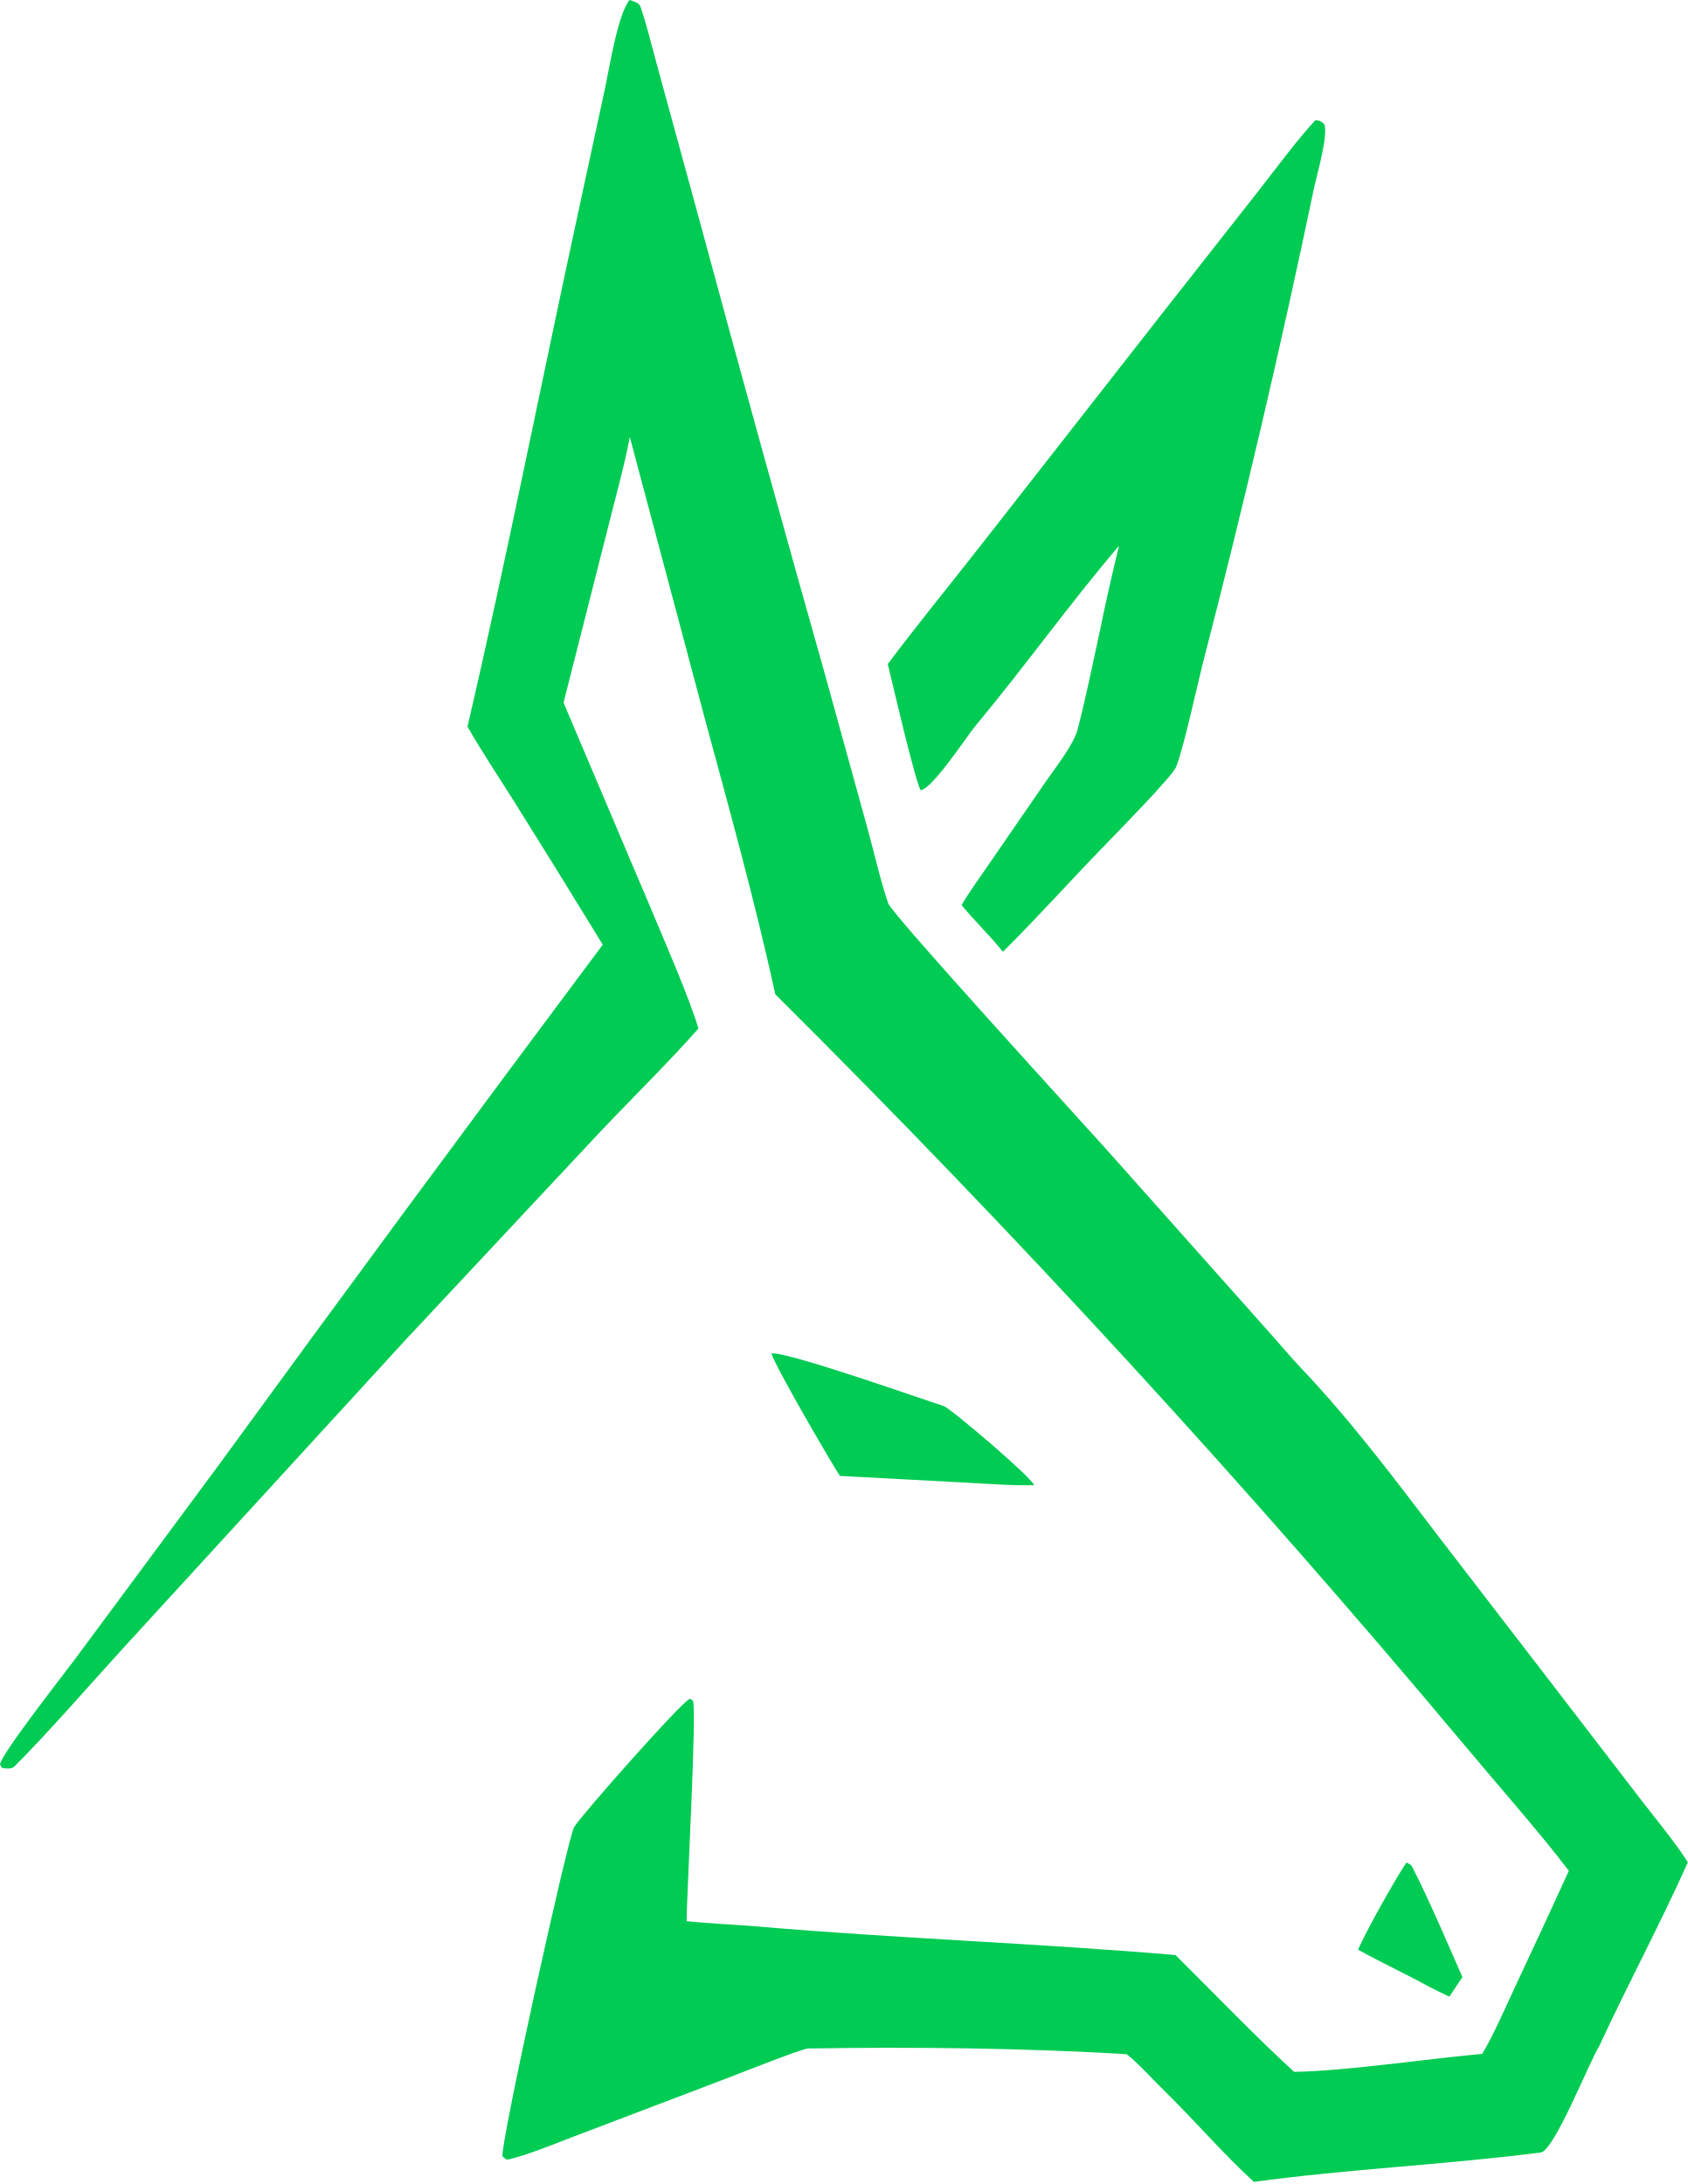
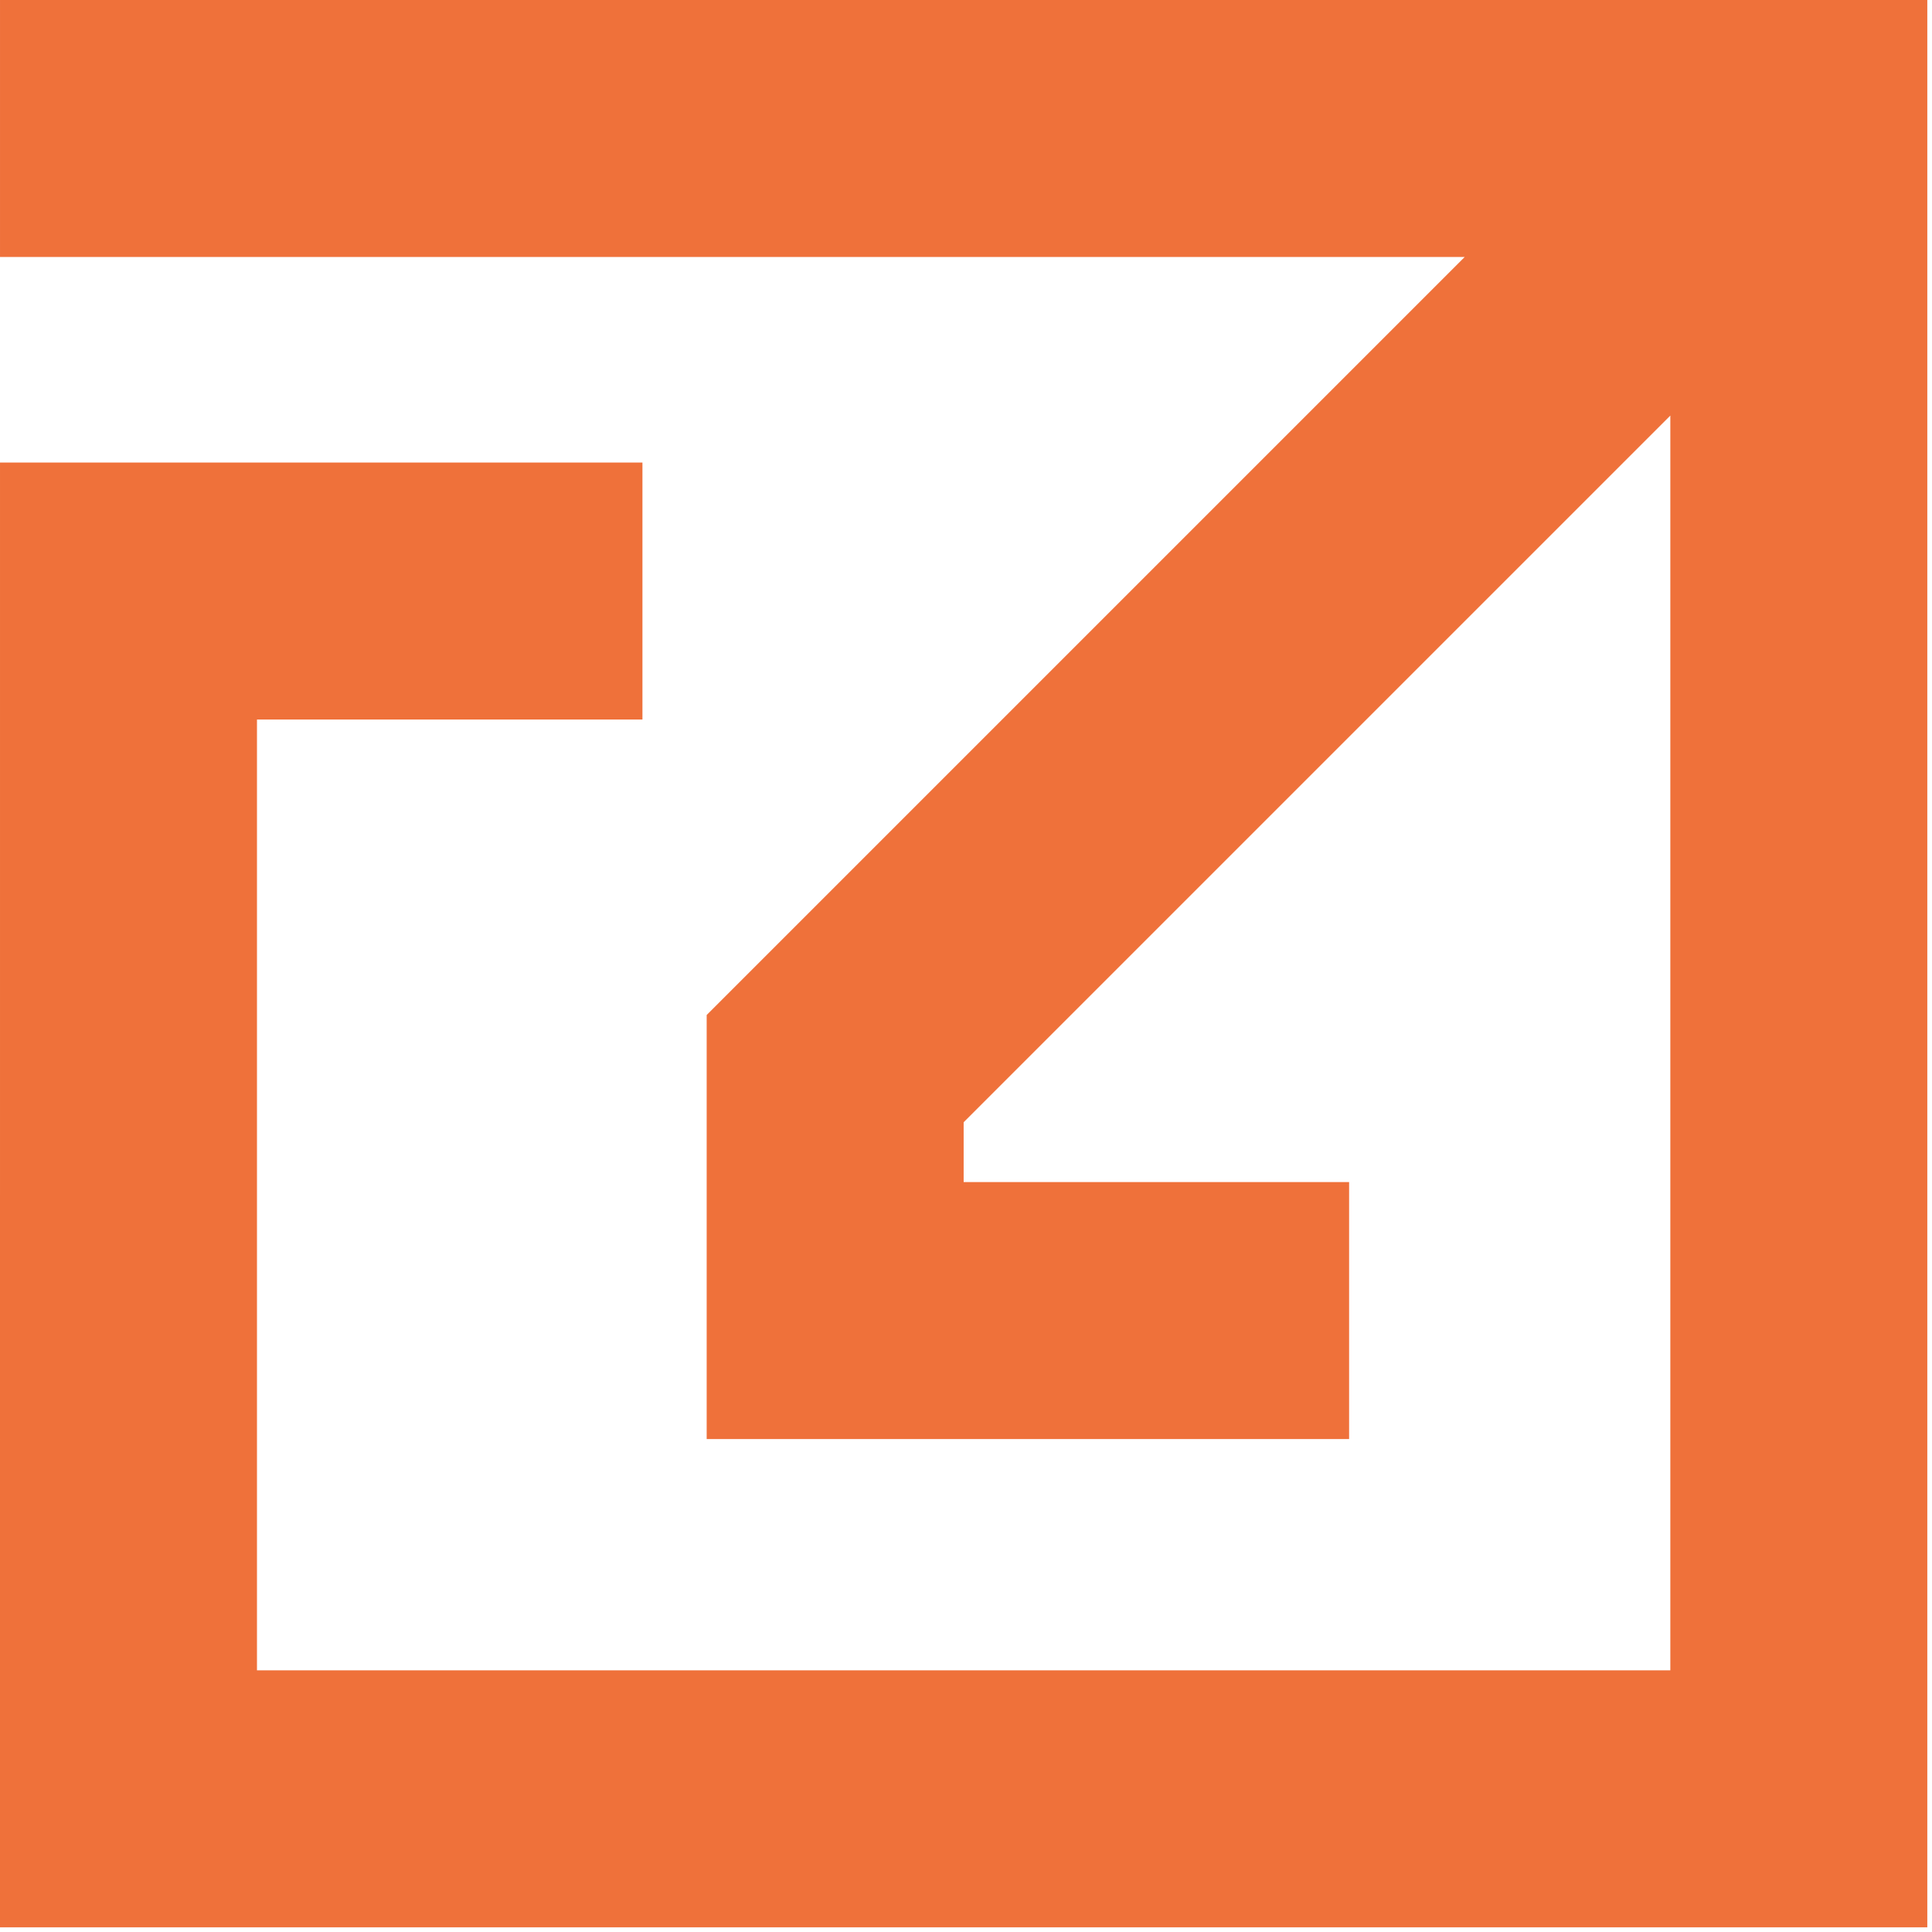
- <svg xmlns="http://www.w3.org/2000/svg" width="306" height="396" viewBox="0 0 306 396" fill="none">
-   <path d="M114.151 0C114.812 0.222 115.862 0.502 116.094 1.157C117.181 4.227 118.101 8.093 118.95 11.199L126.512 38.845C134.161 67.172 141.976 95.454 149.957 123.69L157.356 150.512C158.56 154.897 159.564 159.484 161.021 163.785C161.707 165.799 196.439 203.758 200.9 208.758L231.267 242.874C232.73 244.521 234.221 246.315 235.733 247.904C244.964 257.613 252.671 267.934 260.775 278.559L281.88 305.985L297.213 325.951C299.717 329.2 303.612 333.948 305.768 337.304L306 337.671C300.997 348.858 295.061 359.906 289.905 371.062C288.2 373.711 281.779 389.971 279.342 390.283C262.184 392.491 244.447 393.284 227.326 395.611C221.821 390.602 216.402 384.273 211.038 379.047C208.935 377.002 206.531 374.253 204.28 372.465C186.091 371.344 164.818 371.111 146.487 371.433C145.389 371.452 134.143 375.934 132.415 376.589L104.227 387.316C100.615 388.688 96.159 390.556 92.389 391.502C91.71 391.673 91.791 391.505 91.103 391.003C90.621 389.009 102.986 333.088 104.084 331.284C105.435 329.064 123.703 308.41 125.062 308.019L125.63 308.346C126.347 310.118 124.491 344.055 124.472 348.351C128.827 348.798 133.294 348.956 137.663 349.333C162.714 351.488 188.097 352.343 213.123 354.489C220.024 361.347 227.525 369.167 234.616 375.661C243.535 375.563 259.205 373.264 268.718 372.403C270.631 369.302 273.197 363.426 274.816 359.96C278.065 353.065 281.268 346.146 284.428 339.208C279.033 332.129 271.439 323.535 265.619 316.566C226.025 269.257 184.291 223.781 140.55 180.279C137.091 164.255 132.104 146.244 127.787 130.314L114.179 79.226C113.359 83.812 111.473 90.647 110.315 95.303L102.167 127.404L118.191 165.178C120.629 171.021 124.832 180.588 126.626 186.485C121.546 192.275 114.141 199.585 108.656 205.385L73.352 243.131L22.014 299.188C16.435 305.324 8.657 314.249 2.606 320.299C2.122 320.783 1.047 320.712 0.322 320.52L0 319.904C0.265 317.985 11.527 303.612 13.62 300.805L39.617 265.693C62.64 234.081 85.861 202.611 109.278 171.289C103.994 162.632 98.658 154.007 93.269 145.415C90.504 141.013 87.311 136.233 84.757 131.752C91.856 101.214 98.145 69.332 104.804 38.61L109.713 15.902C110.454 12.441 112.036 2.423 114.151 0ZM254.974 337.717C255.313 337.861 255.815 338.091 255.978 338.409C259.061 344.398 262.48 352.462 265.132 358.481C264.348 359.669 263.559 360.854 262.763 362.036C261.523 361.464 260.255 360.809 259.03 360.196C254.808 357.869 250.454 355.886 246.22 353.51C247.545 350.326 253.1 340.466 254.974 337.717ZM139.88 245.388C142.957 245.122 166.975 253.624 171.091 254.938C172.3 255.326 187.213 268.011 187.462 269.284C183.825 269.428 177.915 268.972 174.189 268.776L152.274 267.613C150.777 265.39 139.979 246.793 139.88 245.388ZM238.498 21.775C239.386 21.892 239.322 21.904 240.048 22.447C240.92 24.266 238.74 31.7 238.226 34.106C232.194 62.956 225.48 91.658 218.086 120.188C217.073 124.146 214.506 136.088 213.165 139.179C212.433 140.863 201.975 151.531 199.844 153.73C193.981 159.779 187.805 166.645 181.829 172.576C179.508 169.674 176.75 167.054 174.334 164.11C175.611 161.872 178.246 158.217 179.786 155.97L189.643 141.649C191.385 139.132 194.654 135.018 195.377 132.228C196.899 126.332 198.169 120.105 199.455 114.149C200.499 109.062 201.641 103.995 202.878 98.951C193.923 109.45 185.763 120.908 176.918 131.521C175.286 133.478 168.955 143.197 166.885 143.266C165.746 140.937 161.864 124.155 160.951 120.409C166.043 113.585 172.114 106.172 177.404 99.404L210.244 57.415L228.092 34.7C230.988 31.004 235.397 25.045 238.498 21.775Z" fill="#00CB53" />
+ <svg xmlns="http://www.w3.org/2000/svg" width="322" height="322" viewBox="0 0 322 322" fill="none">
+   <path d="M321.217 321.216H0L0.001 77.092H107.073V119.921H42.829V278.387H278.388V69.262L160.609 187.04V197.013H224.852V239.841H160.609V239.842H117.78V169.174L117.775 169.17L244.116 42.829H0.001V0H321.217V321.216Z" fill="#EF713A" />
</svg>
